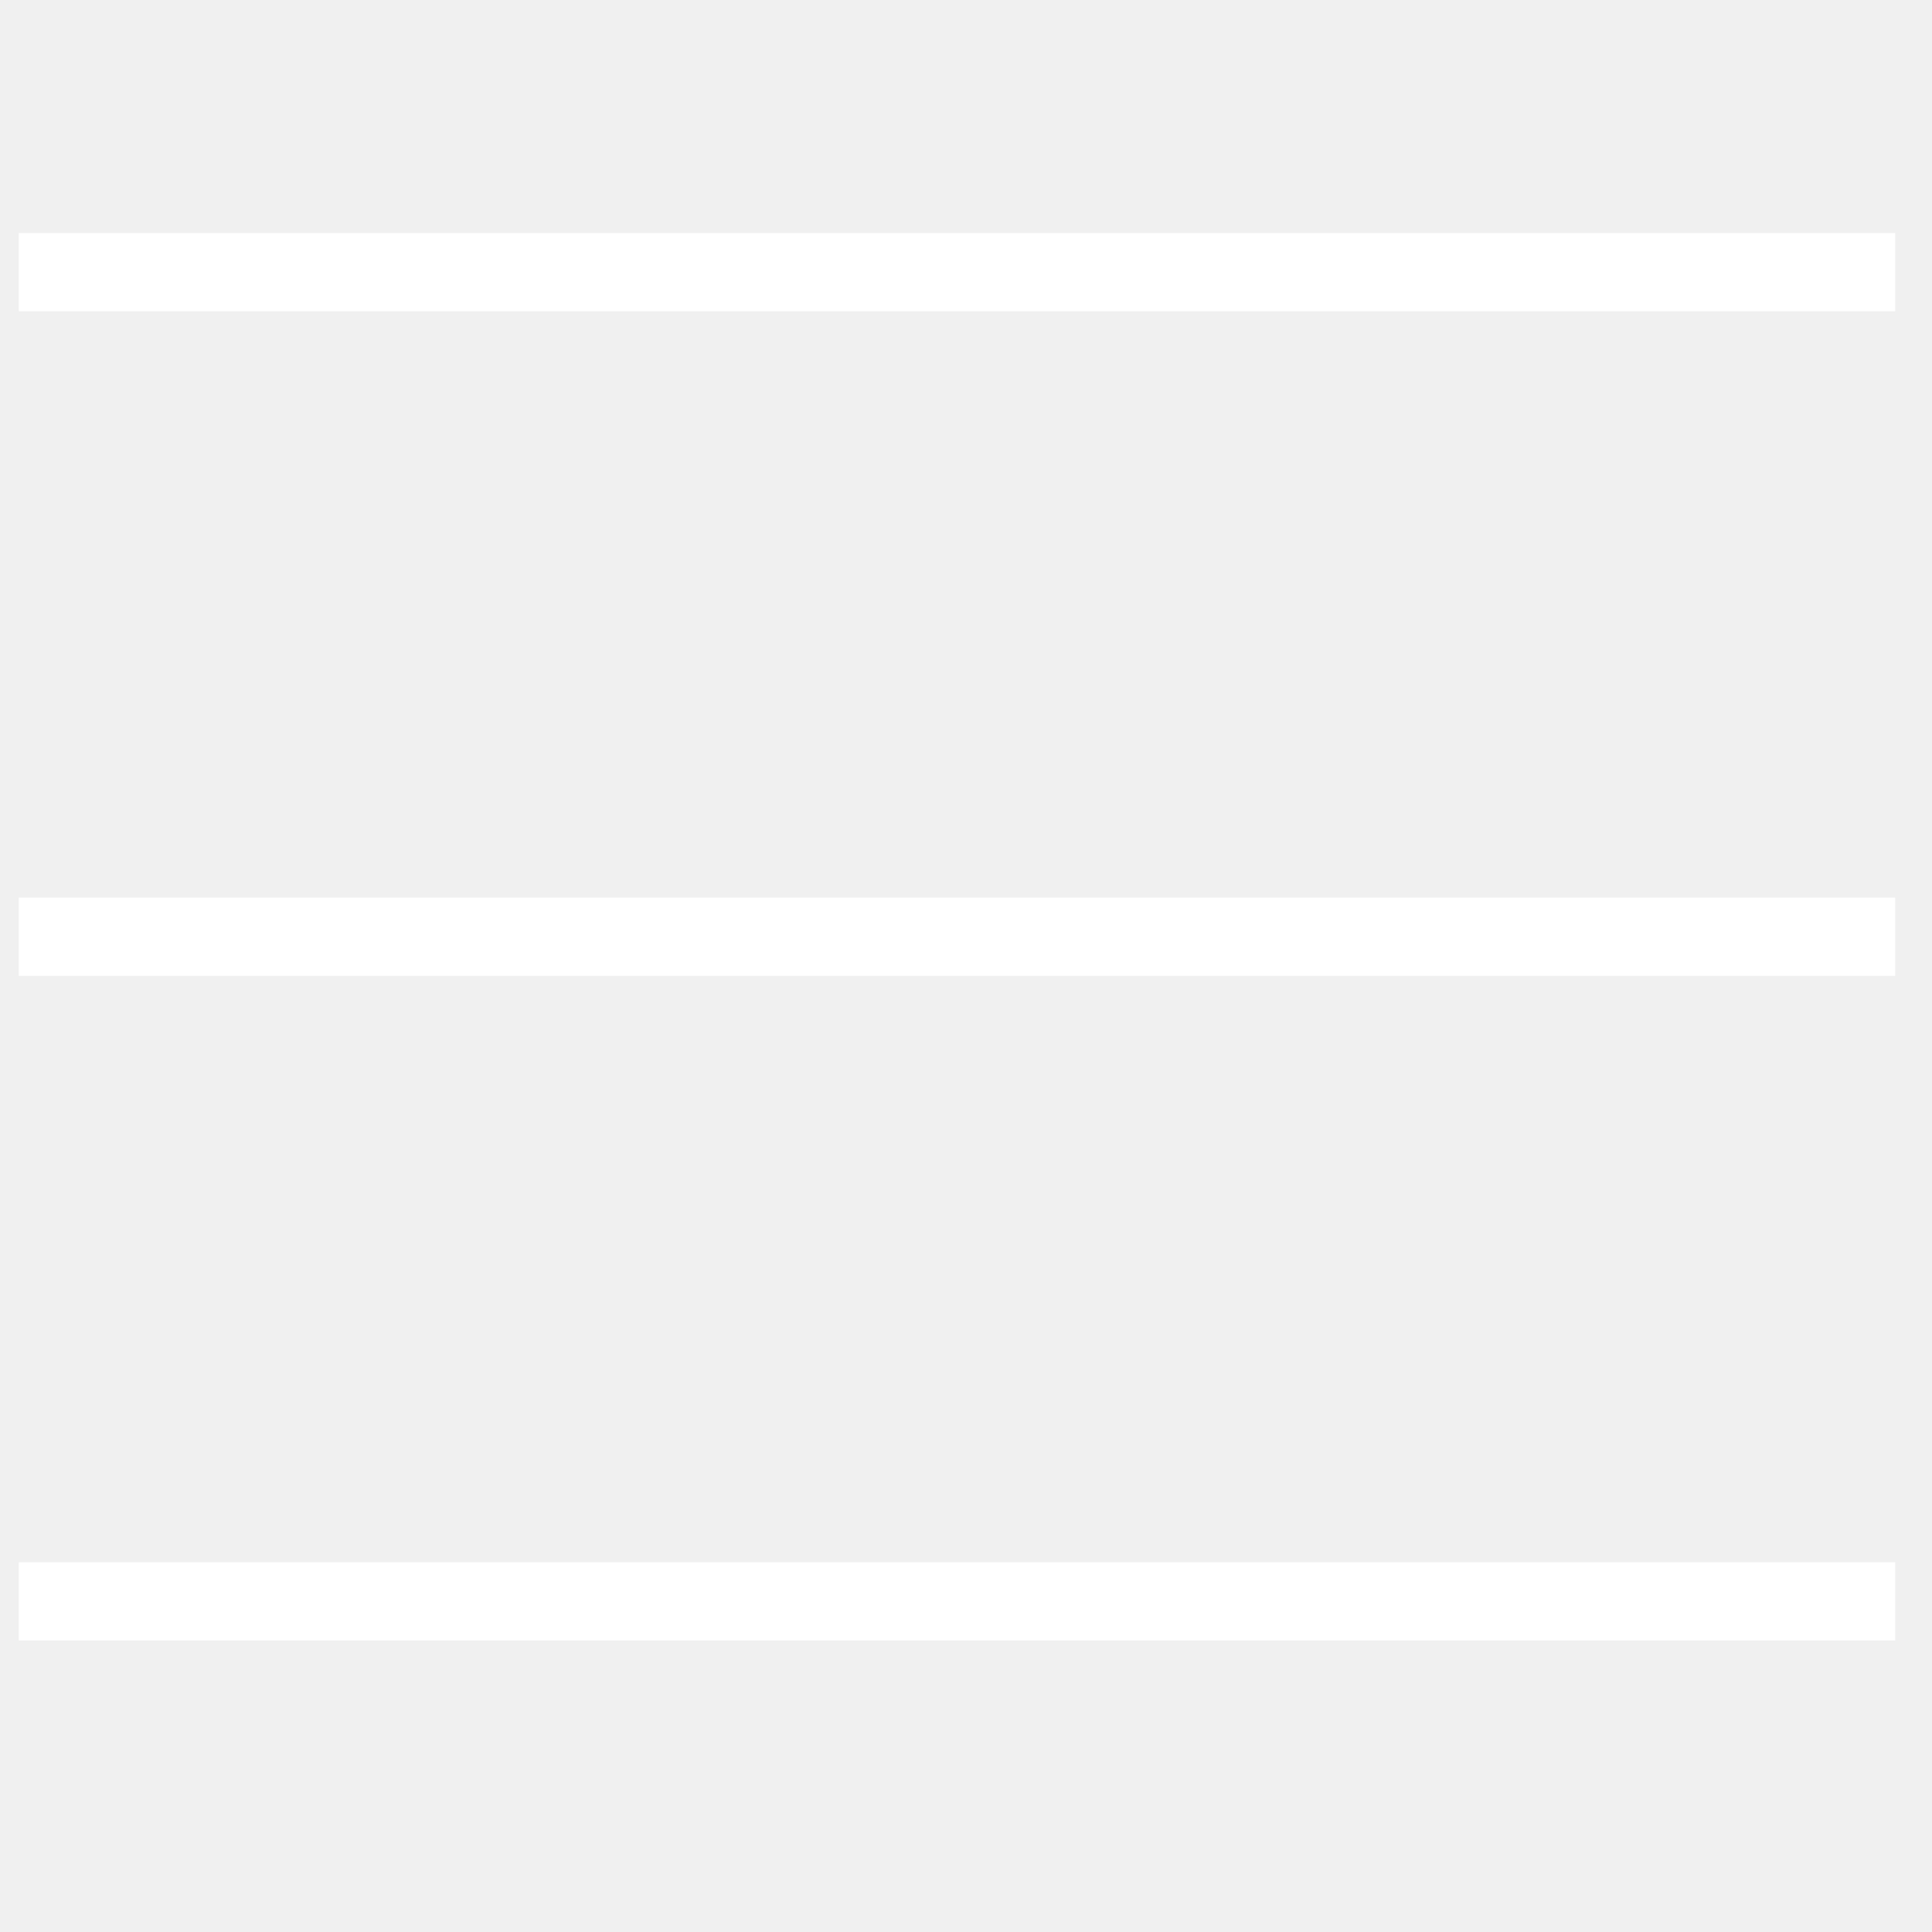
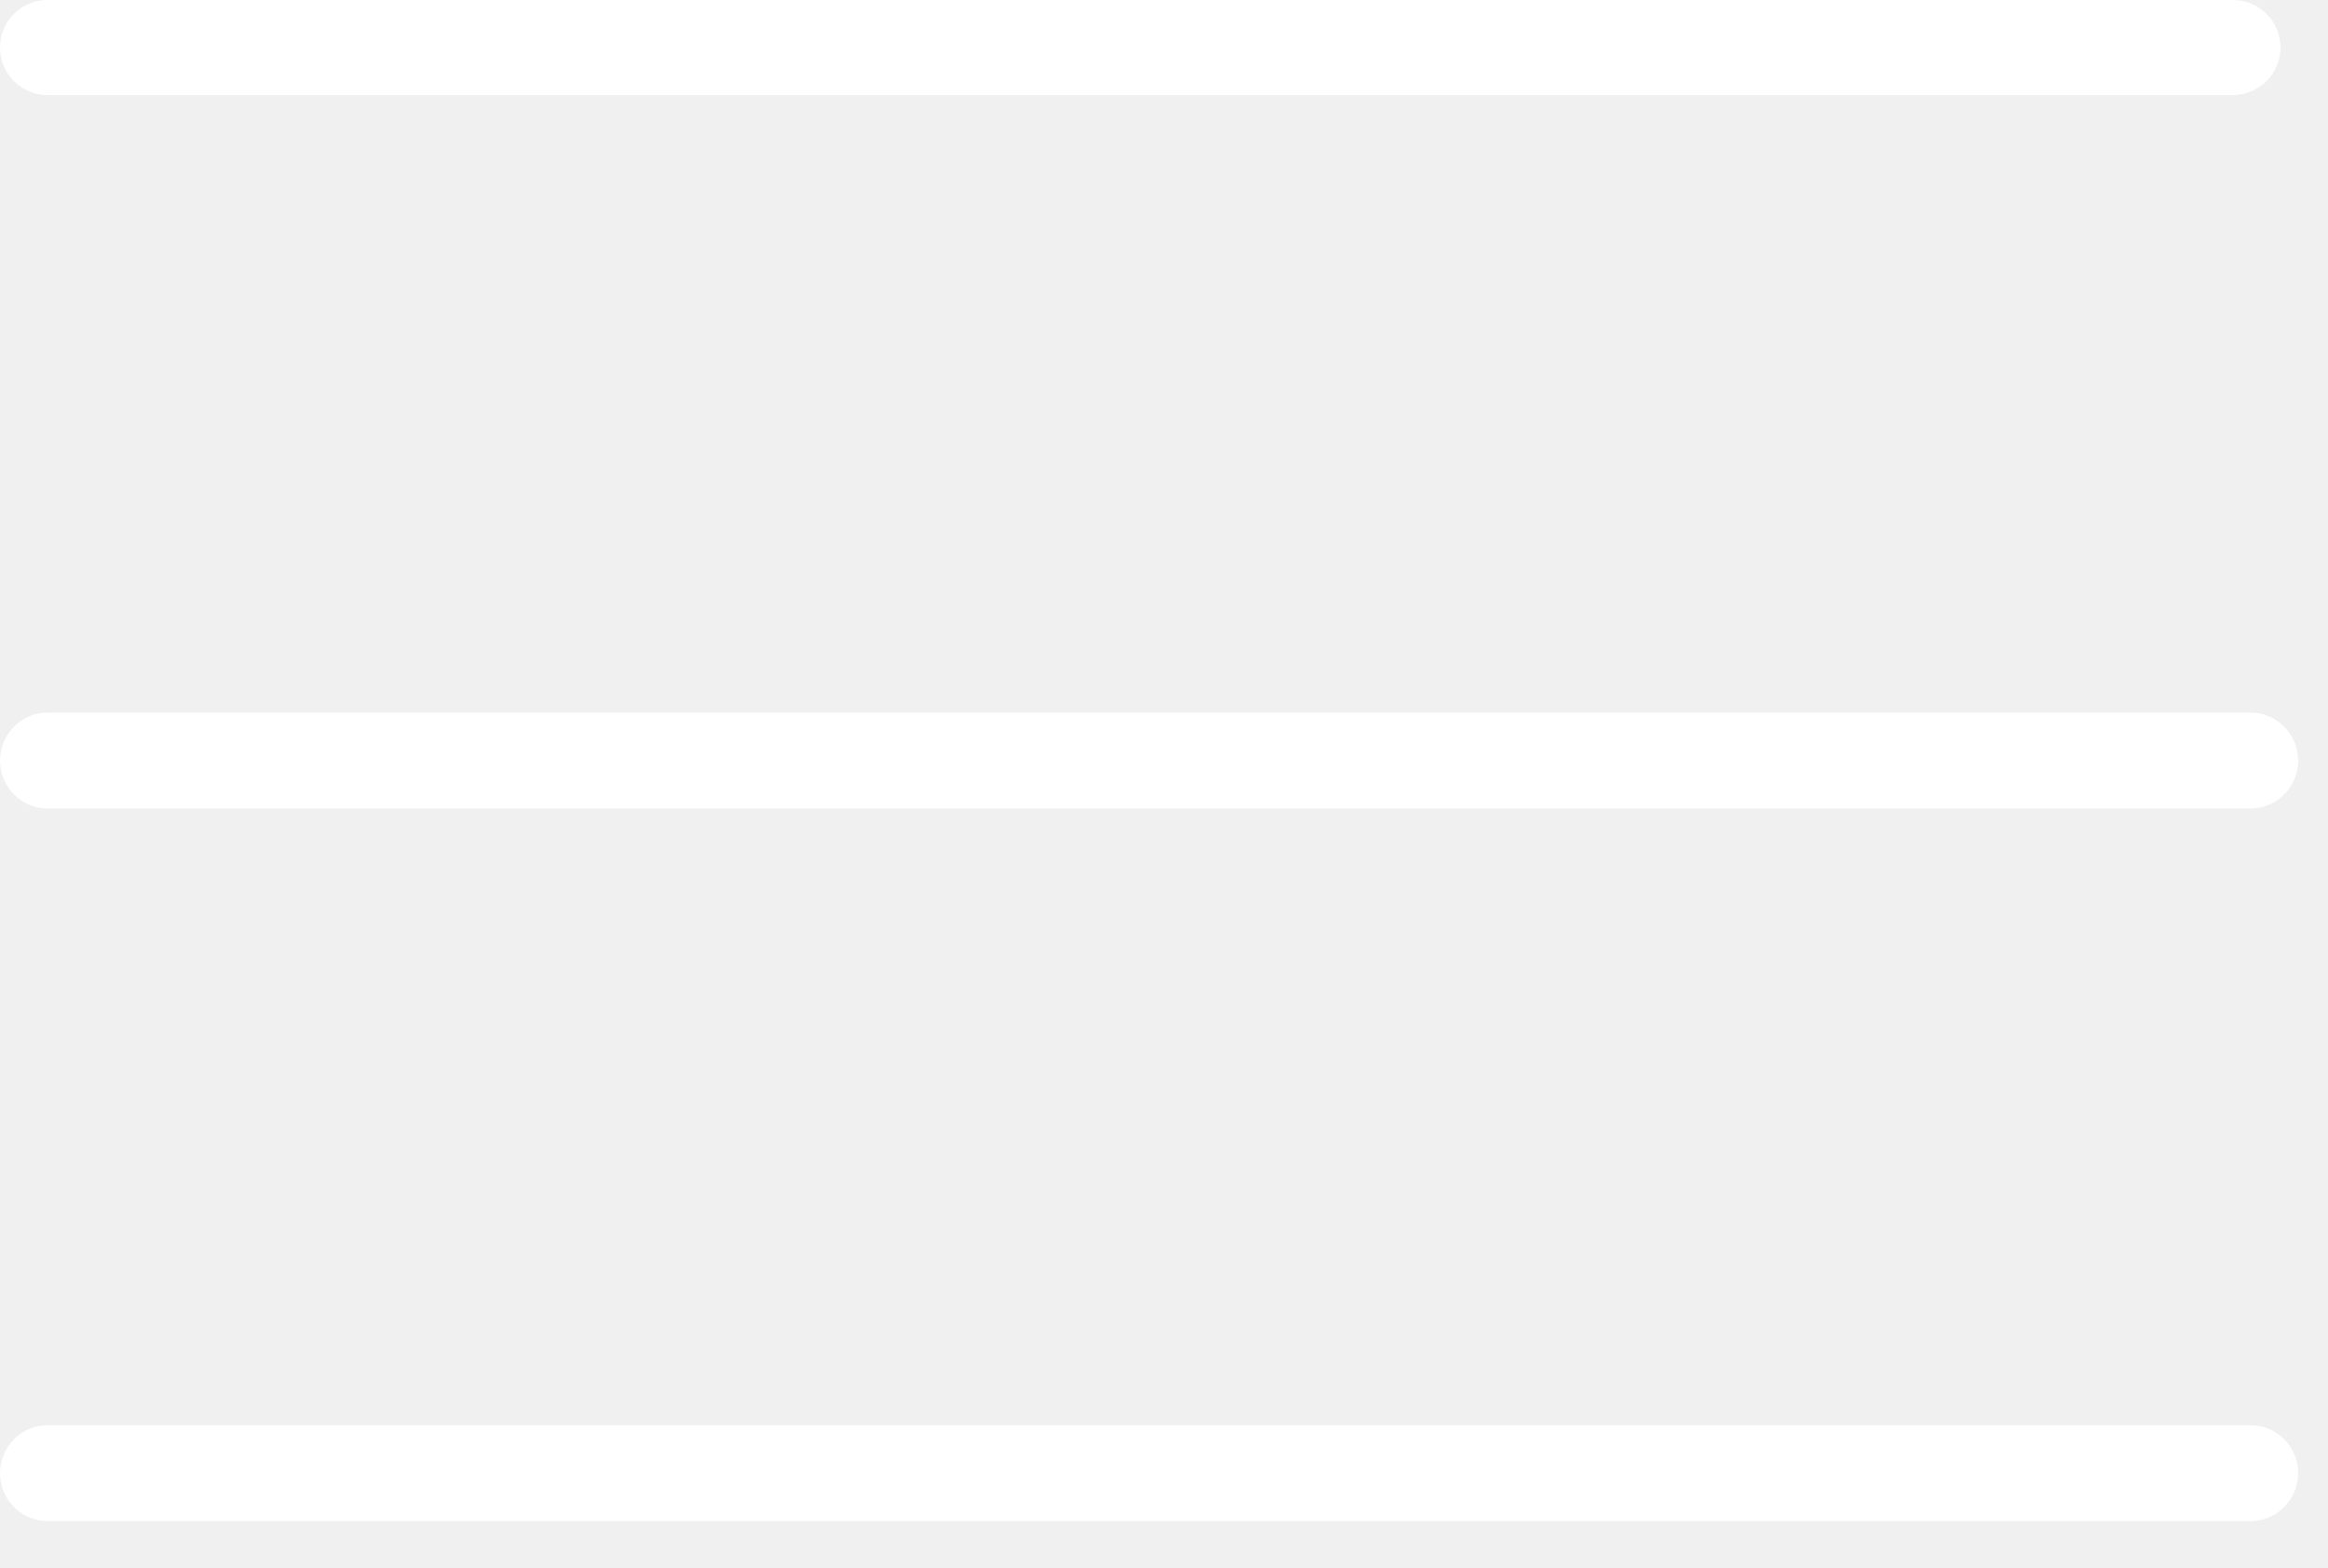
- <svg xmlns="http://www.w3.org/2000/svg" width="33" height="33" viewBox="0 0 33 33" fill="none">
-   <path d="M0.32 3.981H32.372V5.316H0.32V3.981Z" fill="white" />
-   <path d="M0.32 15.332H32.372V16.668H0.32V15.332Z" fill="white" />
-   <path d="M0.32 26.684H32.372V28.019H0.32V26.684Z" fill="white" />
+ <svg xmlns="http://www.w3.org/2000/svg" width="49" height="33" viewBox="0 0 49 33" fill="none">
+   <path d="M0 16.01C0 15.457 0.448 15 1 15H47.372C47.924 15 48.372 15.457 48.372 16.01V16.01C48.372 16.562 47.924 17.019 47.372 17.019H1C0.448 17.019 0 16.562 0 16.01V16.01Z" fill="white" />
+   <path d="M0 31.01C0 30.457 0.448 30 1 30H47.372C47.924 30 48.372 30.457 48.372 31.01V31.01C48.372 31.562 47.924 32.019 47.372 32.019H1C0.448 32.019 0 31.562 0 31.01V31.01Z" fill="white" />
+   <path d="M0 1C0 0.448 0.448 0 1 0H47C47.552 0 48 0.448 48 1V1C48 1.552 47.552 2 47 2H1C0.448 2 0 1.552 0 1V1Z" fill="white" />
</svg>
